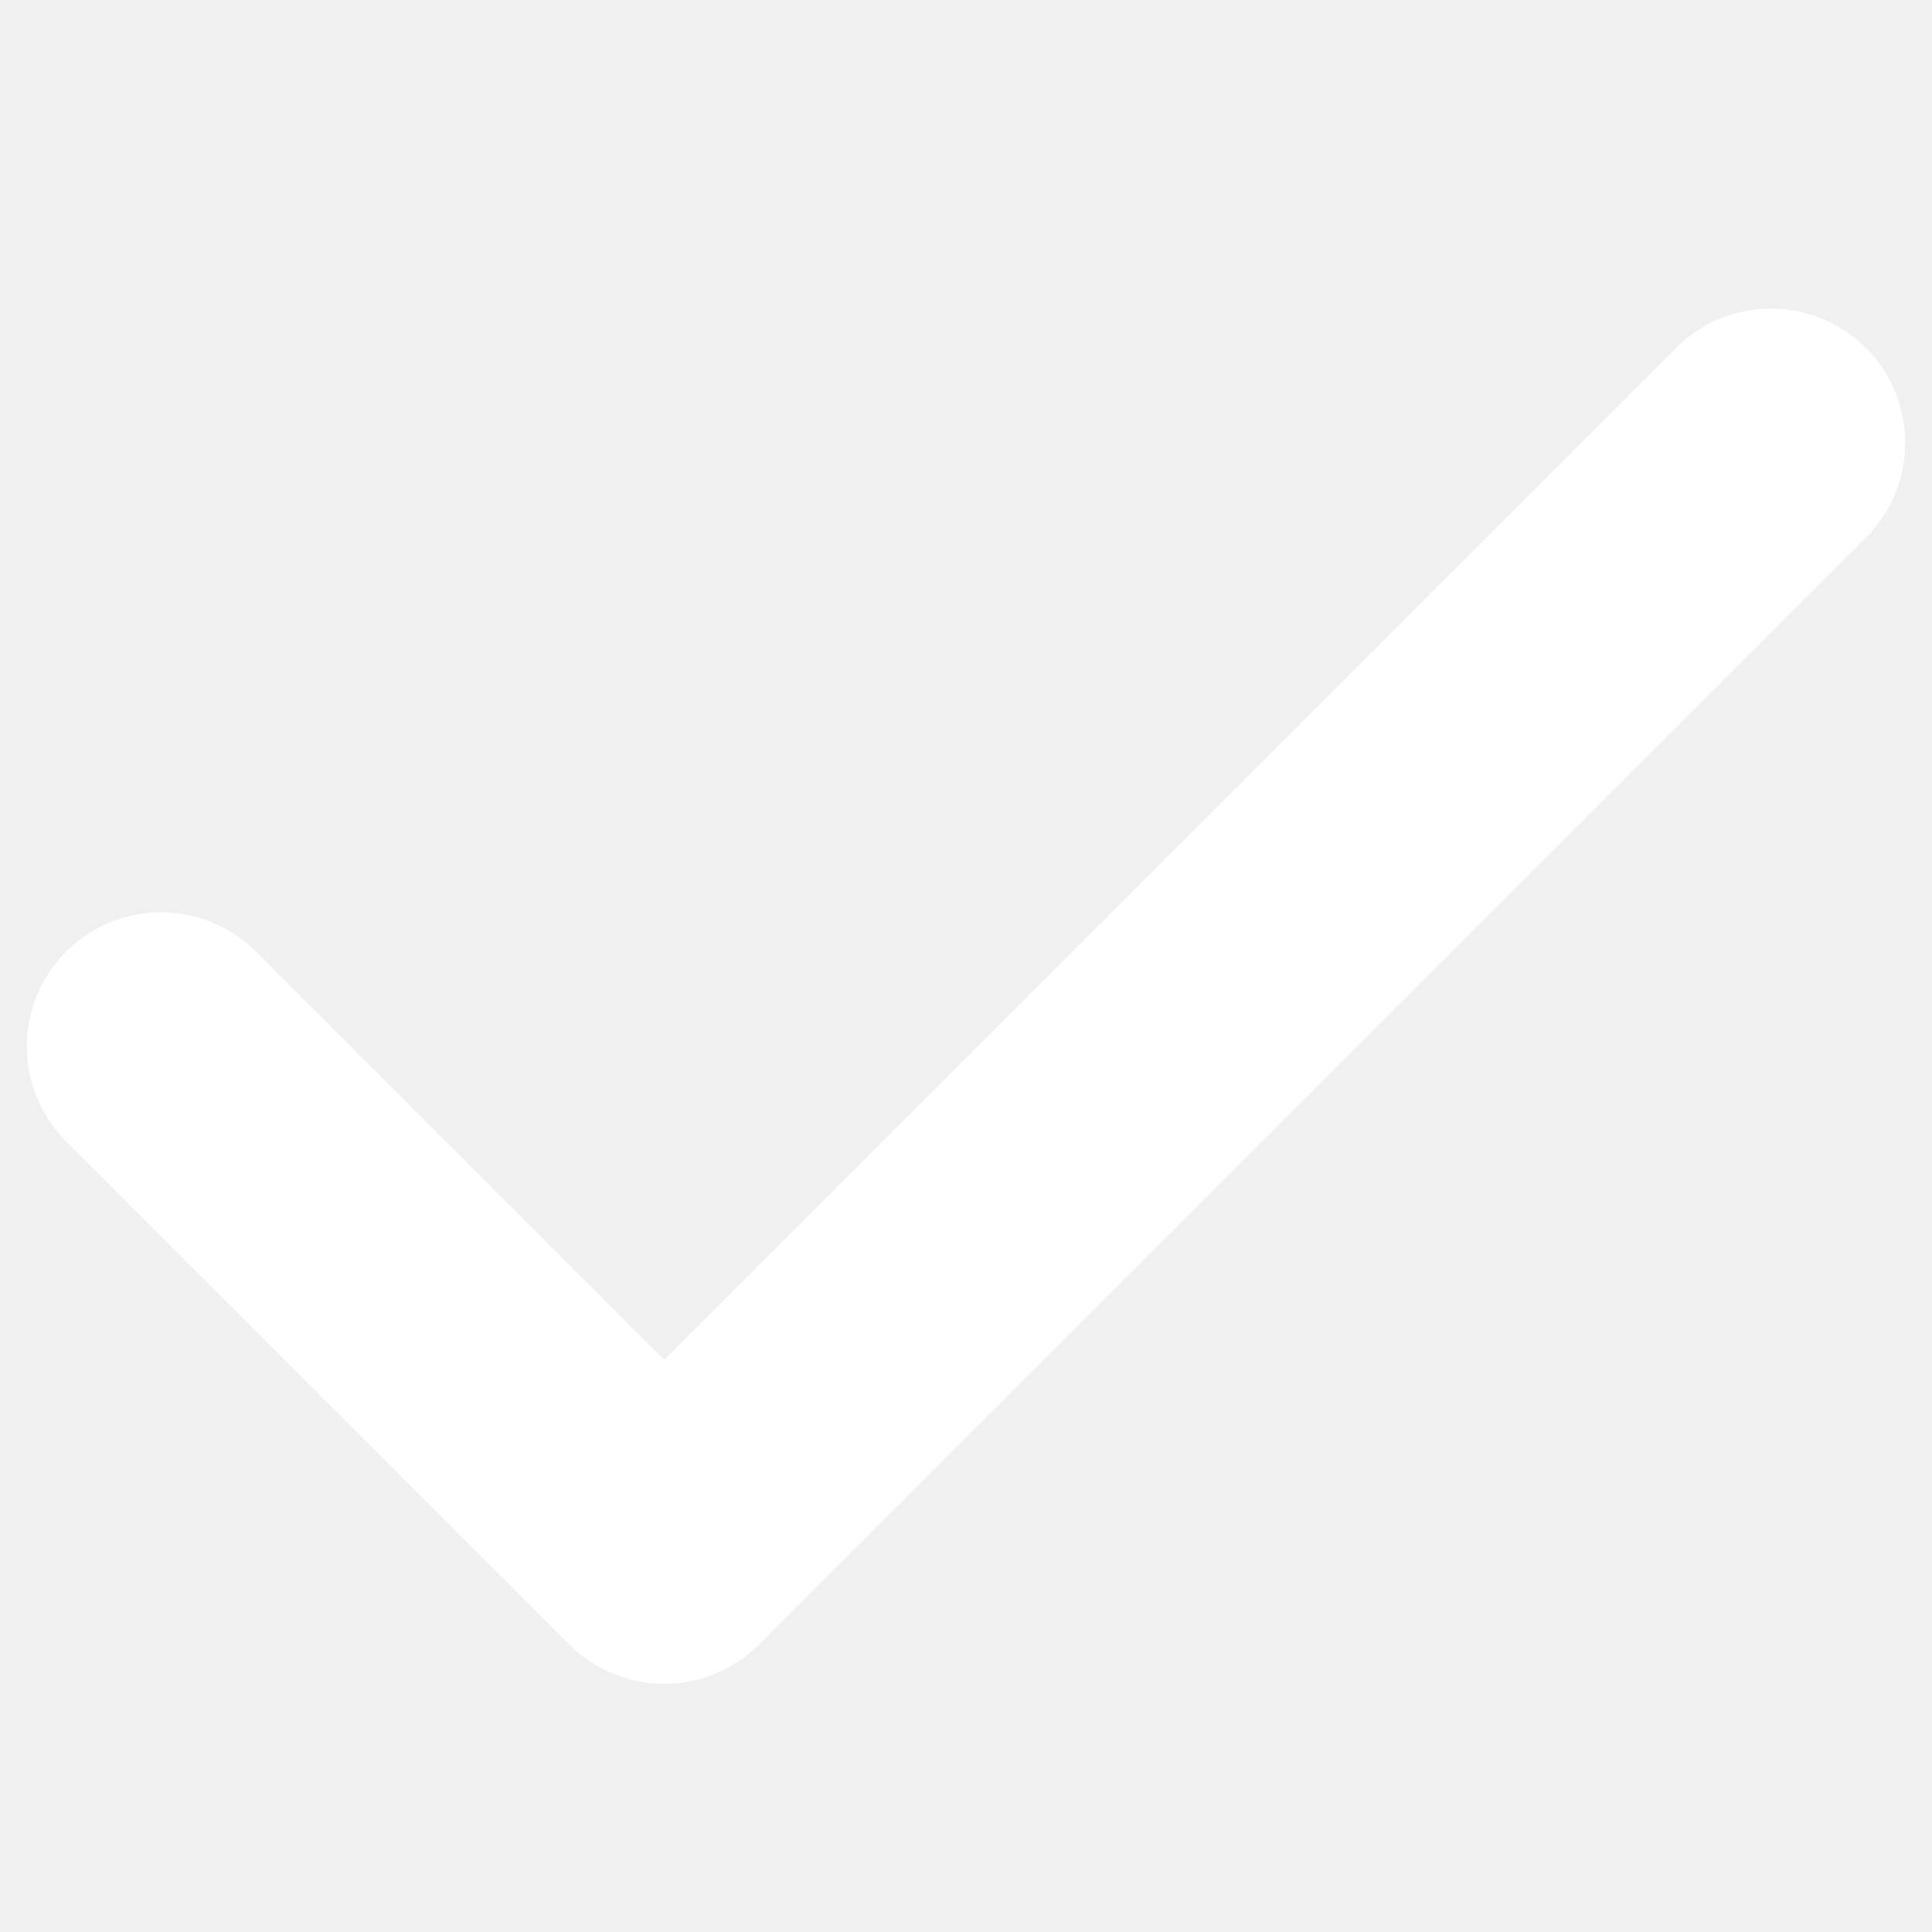
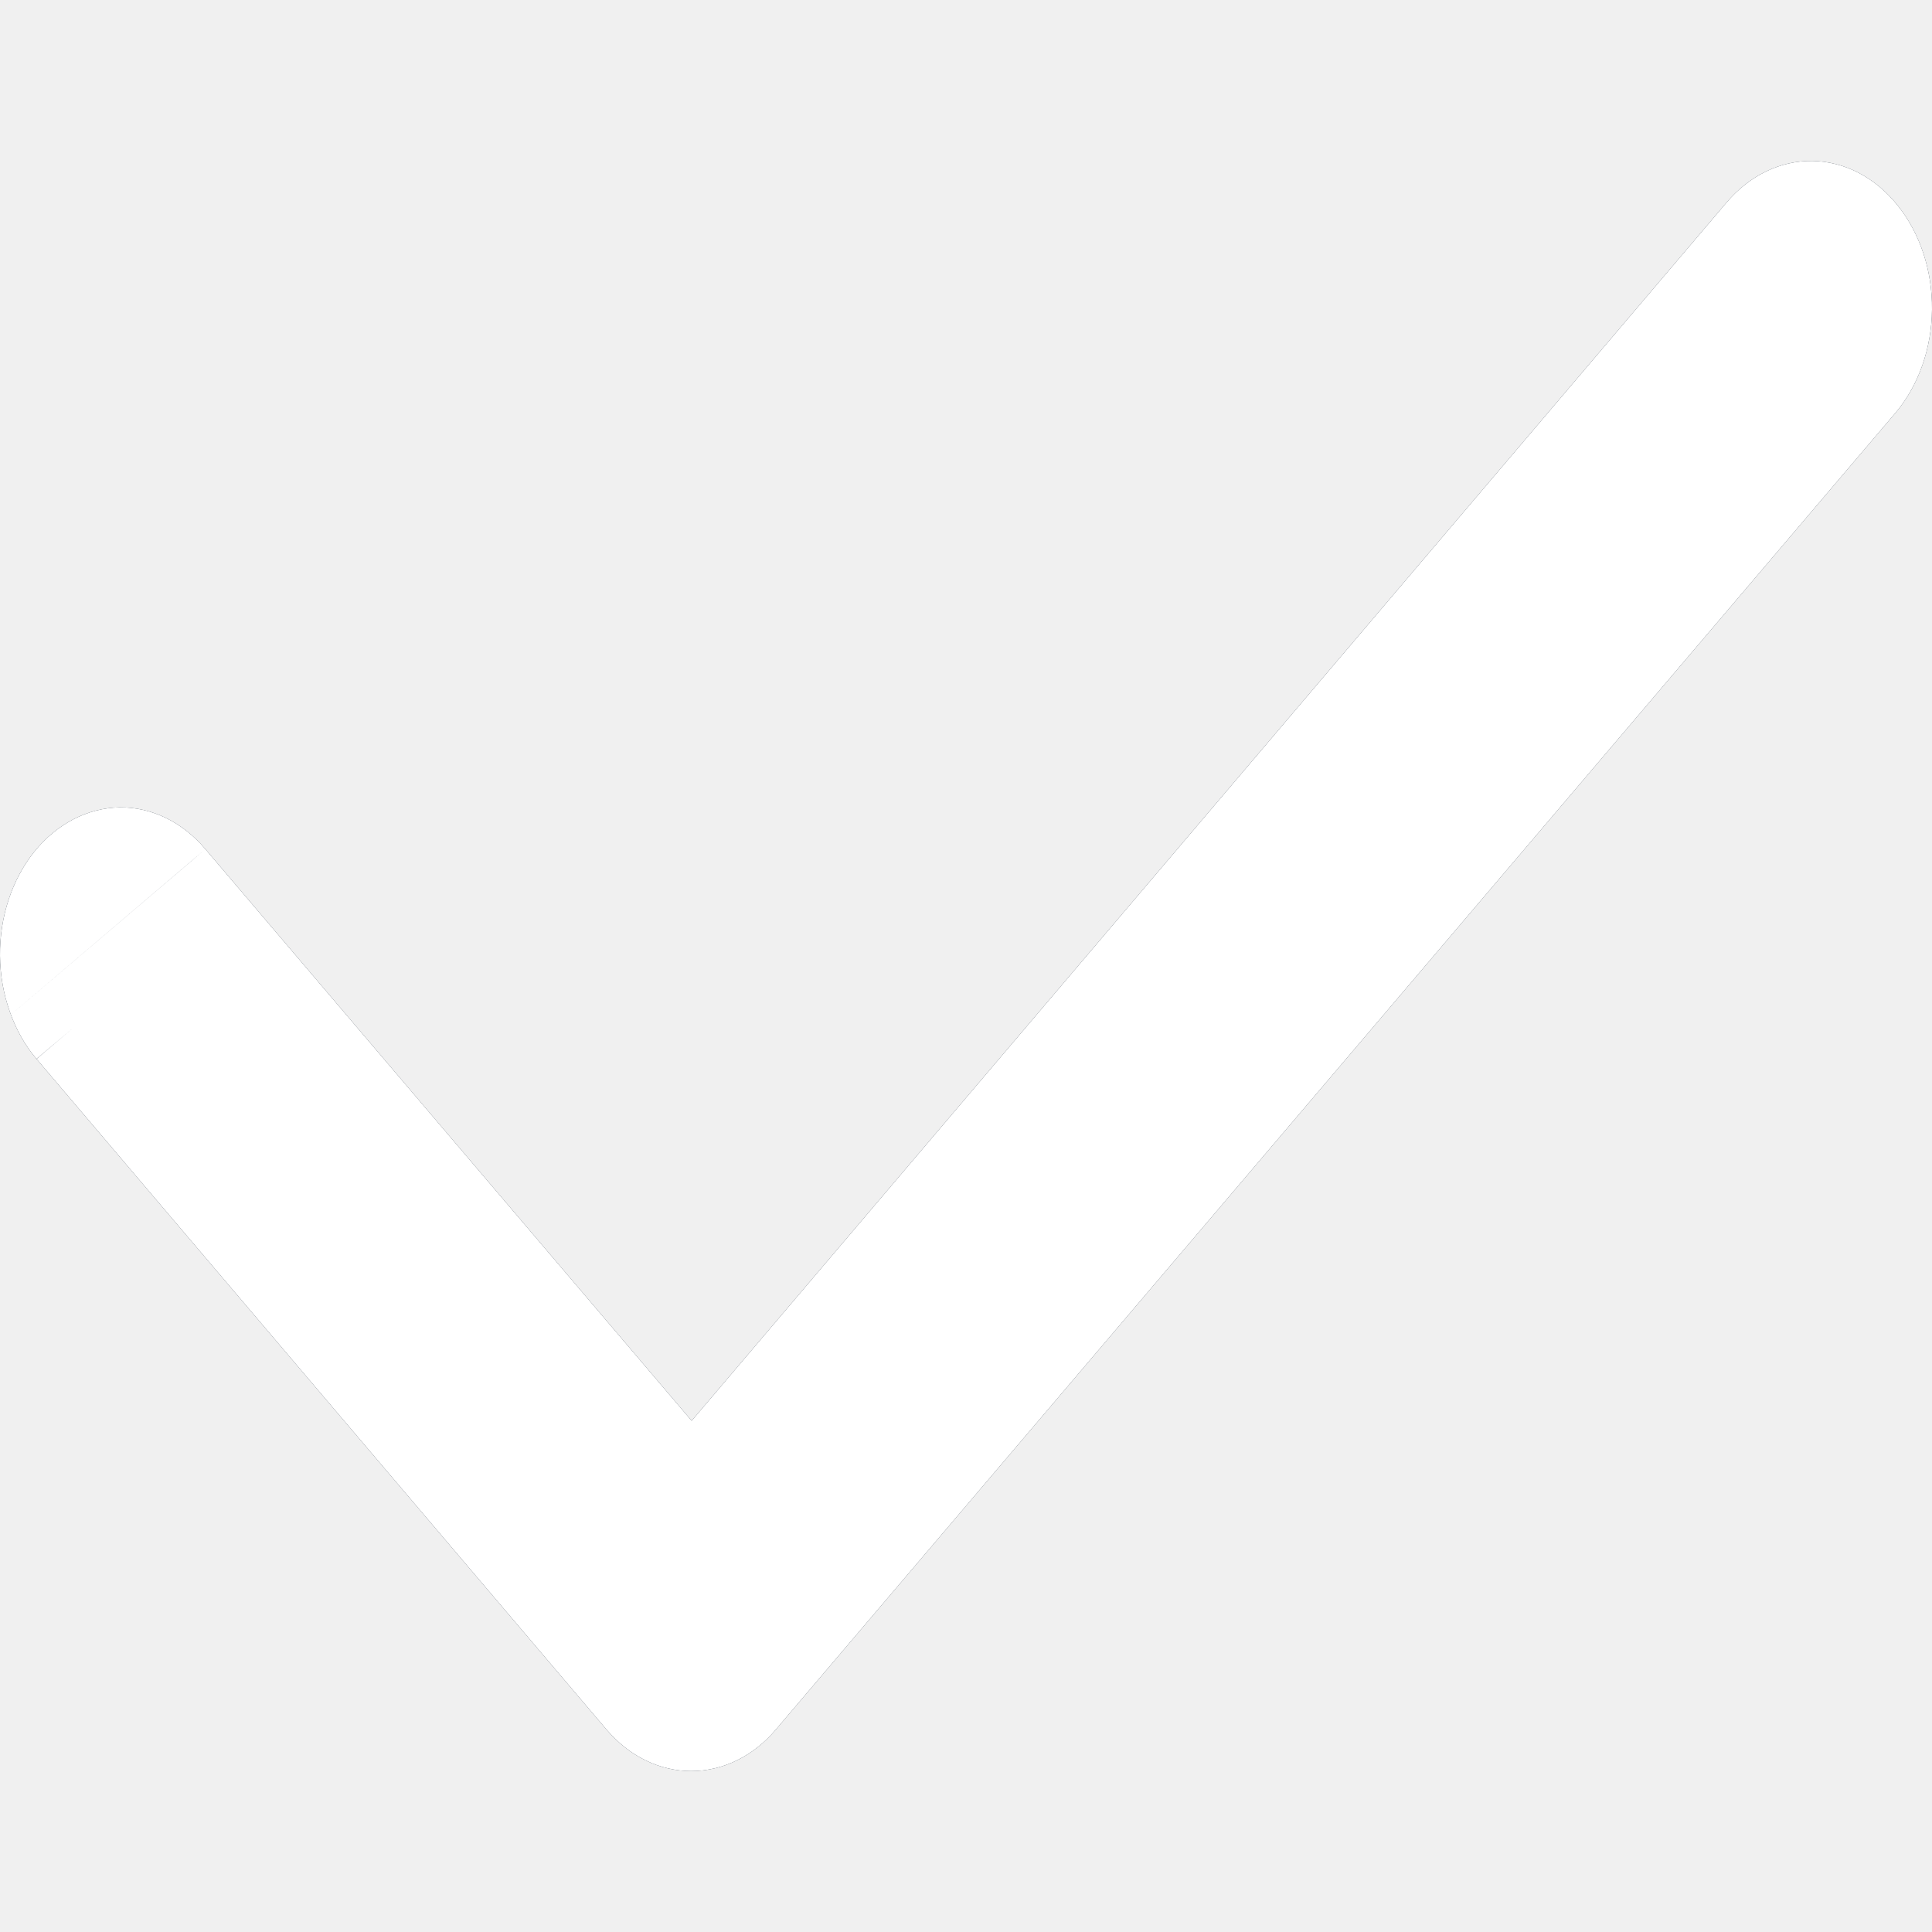
- <svg xmlns="http://www.w3.org/2000/svg" width="9" height="9" viewBox="0 0 12 9" fill="none">
-   <path d="M11 1.25L4.125 8.125L1 5" stroke="white" stroke-width="1.667" stroke-linecap="round" stroke-linejoin="round" />
+ <svg xmlns="http://www.w3.org/2000/svg" width="10" height="10" viewBox="0 0 10 10" fill="none">
+   <mask id="path-1-inside-1_138_3912" fill="white">
+     <path d="M3.578 9.167C3.414 9.167 3.258 9.091 3.14 8.953L0.189 5.481C0.13 5.412 0.083 5.329 0.051 5.237C0.018 5.145 0.001 5.047 4.5112e-05 4.947C-0.002 4.746 0.062 4.552 0.178 4.408C0.294 4.264 0.453 4.182 0.619 4.179C0.785 4.177 0.945 4.255 1.063 4.395L3.58 7.354L8.936 1.049C9.055 0.908 9.215 0.831 9.381 0.833C9.548 0.836 9.706 0.918 9.822 1.063C9.938 1.207 10.002 1.401 10 1.602C9.998 1.804 9.93 1.996 9.811 2.137L4.015 8.953C3.898 9.091 3.741 9.167 3.578 9.167Z" />
+   </mask>
+   <path d="M3.578 9.167C3.414 9.167 3.258 9.091 3.14 8.953L0.189 5.481C0.13 5.412 0.083 5.329 0.051 5.237C0.018 5.145 0.001 5.047 4.5112e-05 4.947C-0.002 4.746 0.062 4.552 0.178 4.408C0.294 4.264 0.453 4.182 0.619 4.179C0.785 4.177 0.945 4.255 1.063 4.395L3.58 7.354L8.936 1.049C9.055 0.908 9.215 0.831 9.381 0.833C9.548 0.836 9.706 0.918 9.822 1.063C9.938 1.207 10.002 1.401 10 1.602C9.998 1.804 9.93 1.996 9.811 2.137L4.015 8.953C3.898 9.091 3.741 9.167 3.578 9.167Z" fill="#1F2A37" />
+   <path d="M3.578 9.167L3.585 7.667L3.578 7.667L3.571 7.667L3.578 9.167ZM3.14 8.953L1.998 9.925L1.998 9.925L3.14 8.953ZM0.189 5.481L-0.957 6.449L-0.954 6.453L0.189 5.481ZM4.5112e-05 4.947L-1.5 4.962L4.5112e-05 4.947ZM1.063 4.395L-0.082 5.363L-0.079 5.367L1.063 4.395ZM3.58 7.354L2.438 8.326L3.581 9.67L4.723 8.325L3.58 7.354ZM8.936 1.049L10.079 2.02L10.081 2.018L8.936 1.049ZM9.811 2.137L10.954 3.108L10.956 3.106L9.811 2.137ZM4.015 8.953L5.157 9.925L5.158 9.925L4.015 8.953ZM3.571 7.667C3.901 7.665 4.148 7.823 4.283 7.981L1.998 9.925C2.367 10.359 2.928 10.67 3.585 10.667L3.571 7.667ZM4.283 7.981L1.332 4.51L-0.954 6.453L1.998 9.925L4.283 7.981ZM1.334 4.513C1.4 4.591 1.441 4.669 1.465 4.737L-1.364 5.737C-1.275 5.988 -1.141 6.232 -0.957 6.449L1.334 4.513ZM1.465 4.737C1.489 4.805 1.499 4.871 1.5 4.932L-1.5 4.962C-1.497 5.223 -1.453 5.485 -1.364 5.737L1.465 4.737ZM1.5 4.932C1.501 5.046 1.468 5.198 1.346 5.349L-0.99 3.467C-1.344 3.906 -1.505 4.446 -1.5 4.962L1.5 4.932ZM1.346 5.349C1.218 5.508 0.975 5.674 0.64 5.679L0.597 2.679C-0.07 2.689 -0.63 3.02 -0.99 3.467L1.346 5.349ZM0.64 5.679C0.305 5.684 0.053 5.524 -0.082 5.363L2.209 3.427C1.836 2.985 1.264 2.67 0.597 2.679L0.64 5.679ZM-0.079 5.367L2.438 8.326L4.723 6.382L2.206 3.423L-0.079 5.367ZM4.723 8.325L10.079 2.02L7.793 0.078L2.437 6.383L4.723 8.325ZM10.081 2.018C9.946 2.178 9.694 2.338 9.358 2.333L9.405 -0.666C8.737 -0.677 8.165 -0.361 7.791 0.08L10.081 2.018ZM9.358 2.333C9.024 2.328 8.781 2.162 8.653 2.003L10.991 0.123C10.631 -0.325 10.071 -0.656 9.405 -0.666L9.358 2.333ZM8.653 2.003C8.532 1.852 8.499 1.7 8.5 1.587L11.5 1.618C11.505 1.102 11.344 0.562 10.991 0.123L8.653 2.003ZM8.5 1.587C8.501 1.474 8.537 1.319 8.666 1.168L10.956 3.106C11.322 2.673 11.495 2.134 11.5 1.618L8.5 1.587ZM8.668 1.165L2.872 7.981L5.158 9.925L10.954 3.108L8.668 1.165ZM2.873 7.981C3.007 7.823 3.255 7.665 3.585 7.667L3.571 10.667C4.227 10.67 4.789 10.359 5.157 9.925L2.873 7.981Z" fill="white" mask="url(#path-1-inside-1_138_3912)" />
</svg>
